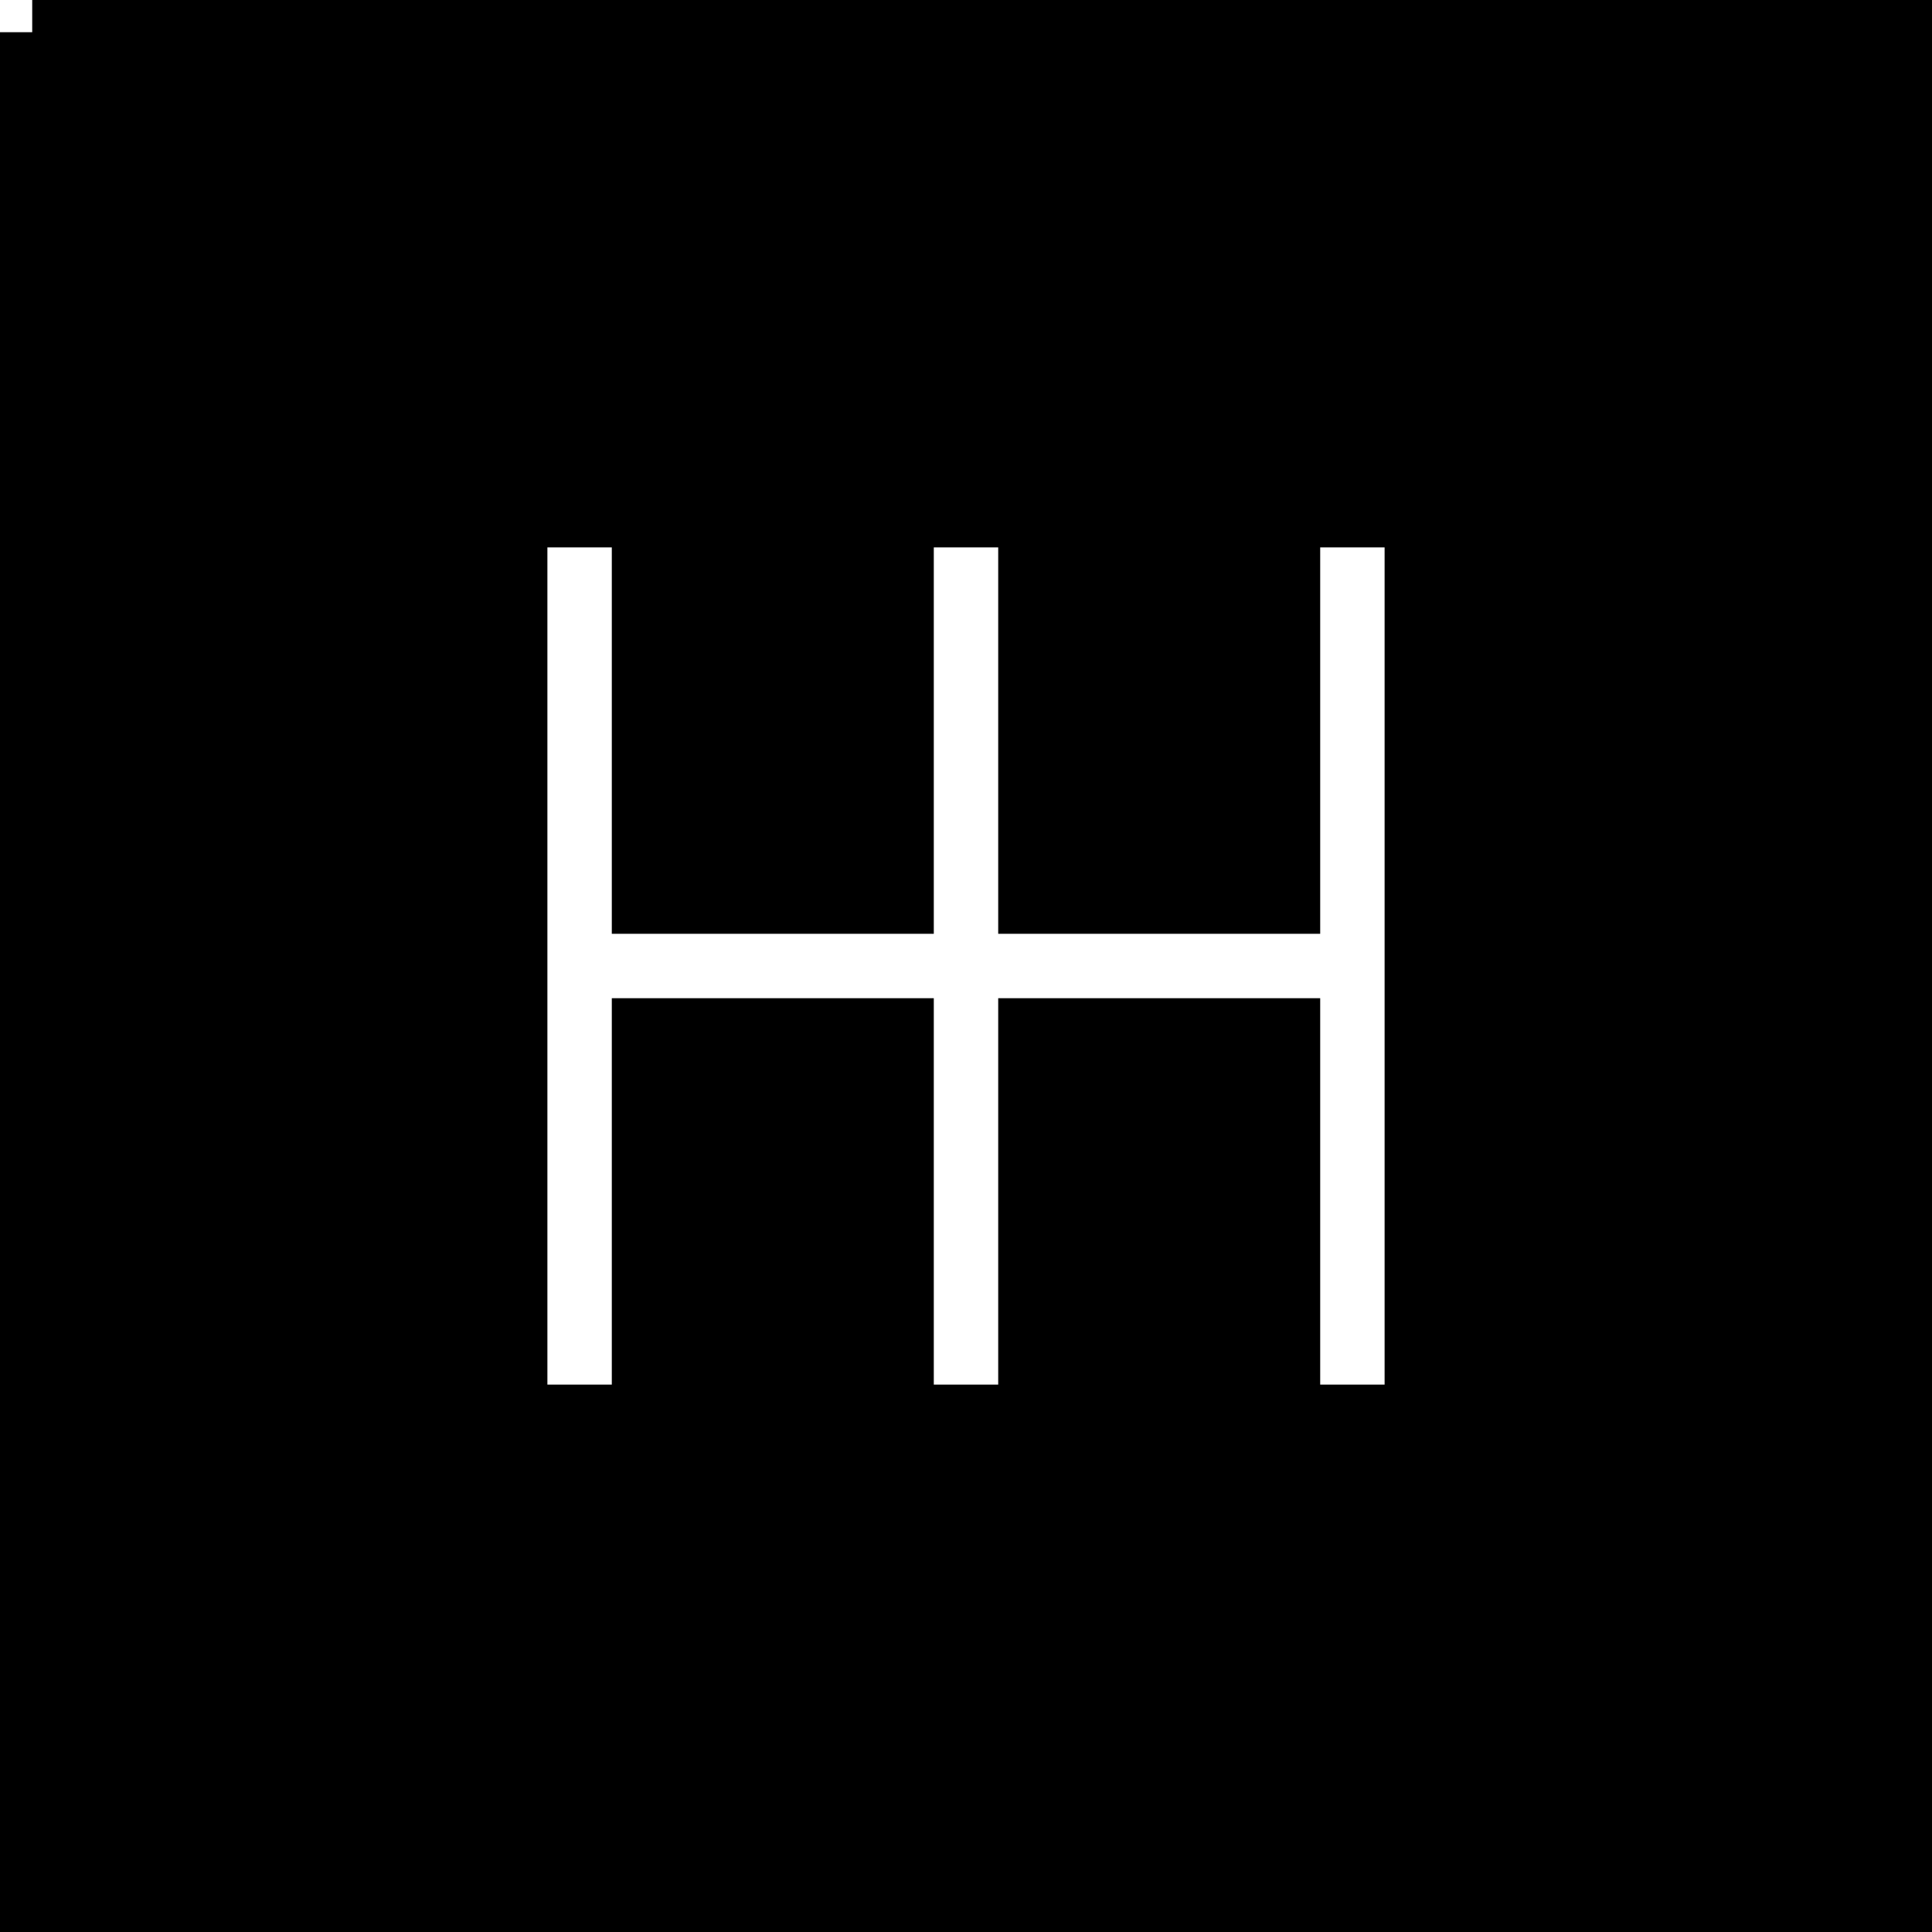
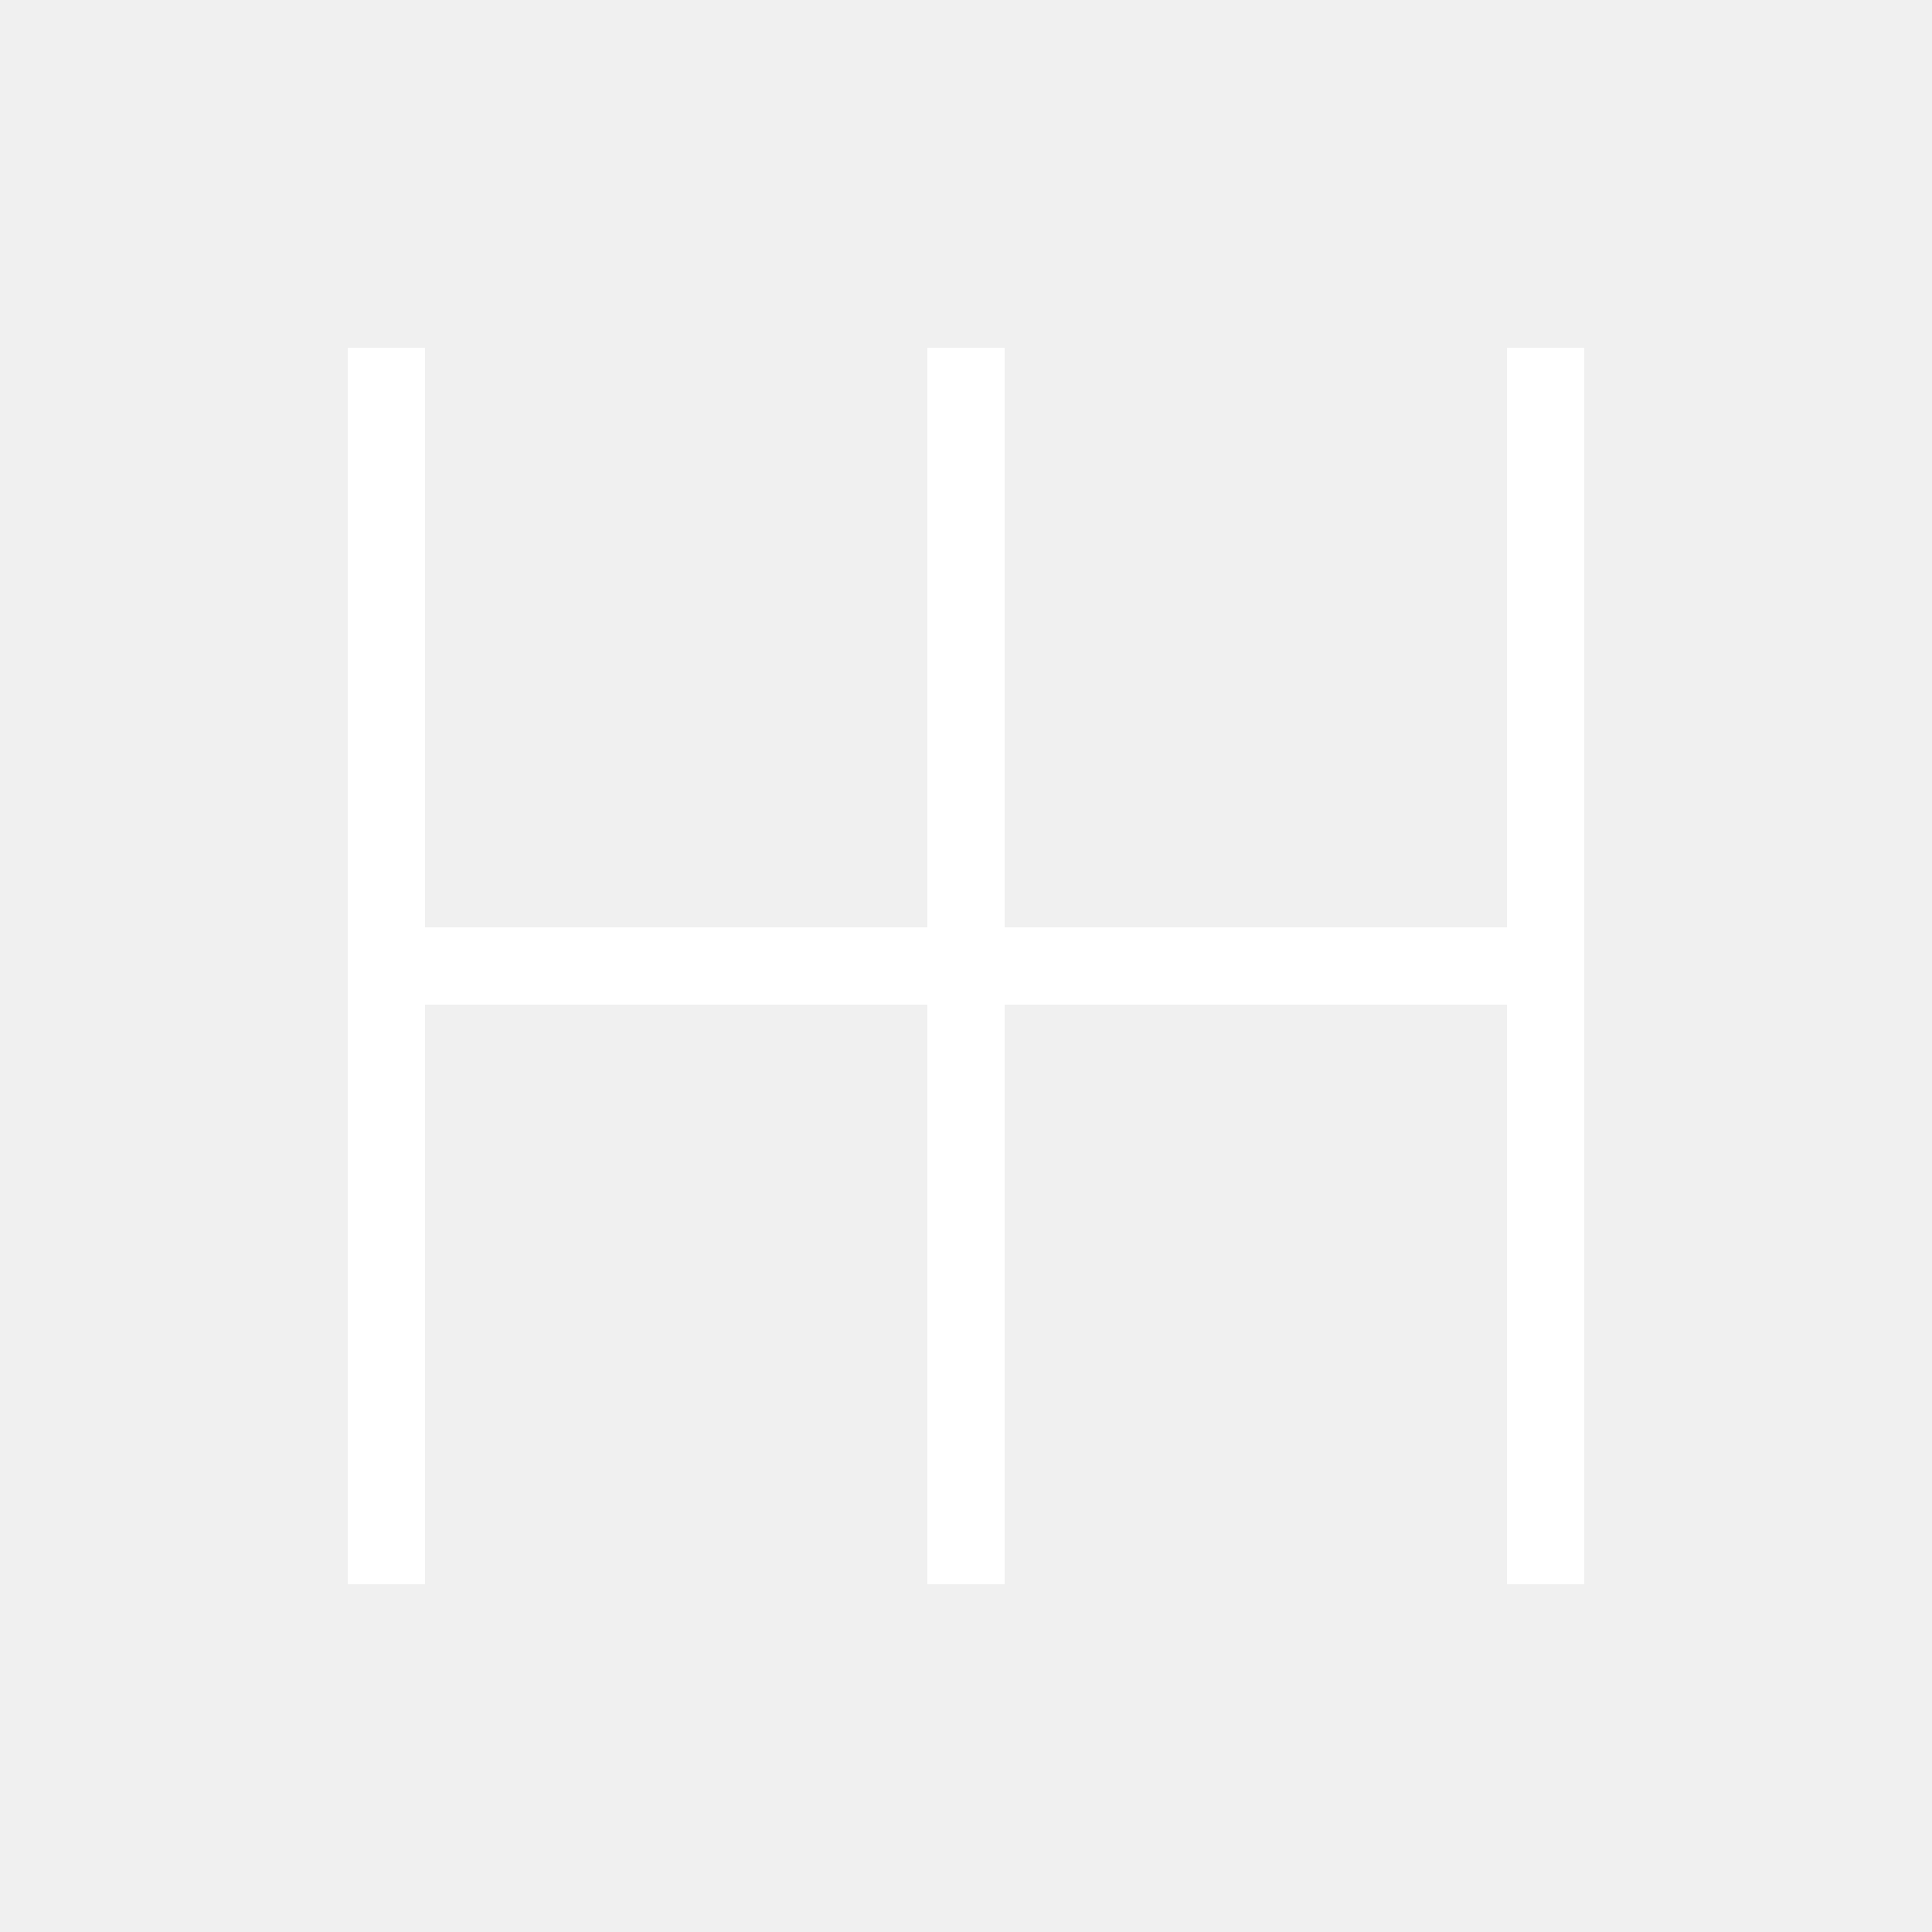
- <svg xmlns="http://www.w3.org/2000/svg" class="vector" width="300px" height="300px" baseProfile="full" version="1.1" style="width: 300px; height: 300px; stroke: white; stroke-width: 10; fill: none; stroke-linecap: square; background:black">
-   <rect width="300" height="300" style="fill:rgb(0,0,0);stroke:none" />
-   <g transform="translate(0,0)">
-     <path d="M90,90 L90,90 L90,210 M150,90 L150,90 L150,210 M210,90 L210,90 L210,210 M90,150 L90,150 L210,150 " />
-   </g>
-   <g>
-     <path d="M0,0" transform="" />
-   </g>
+ <svg xmlns="http://www.w3.org/2000/svg" baseProfile="full" version="1.1" style="fill: none;" width="300px" height="300px">
+   <path style="stroke-width: 12px; stroke-linecap: round; stroke-linejoin: round; stroke: rgb(255, 255, 255); fill: none;" d="" />
+   <path style="stroke-width: 12px; stroke-linecap: round; stroke-linejoin: round; stroke: rgb(62, 61, 66); fill: none;" d="" />
+   <path style="stroke-width: 12px; stroke-linecap: square; stroke-linejoin: round; stroke: rgb(255, 255, 255); fill: none;" d="M60,60 L60,60 L60,240 M150,60 L150,60 L150,240 M240,60 L240,60 L240,240 M60,150 L60,150 L240,150 " />
</svg>
